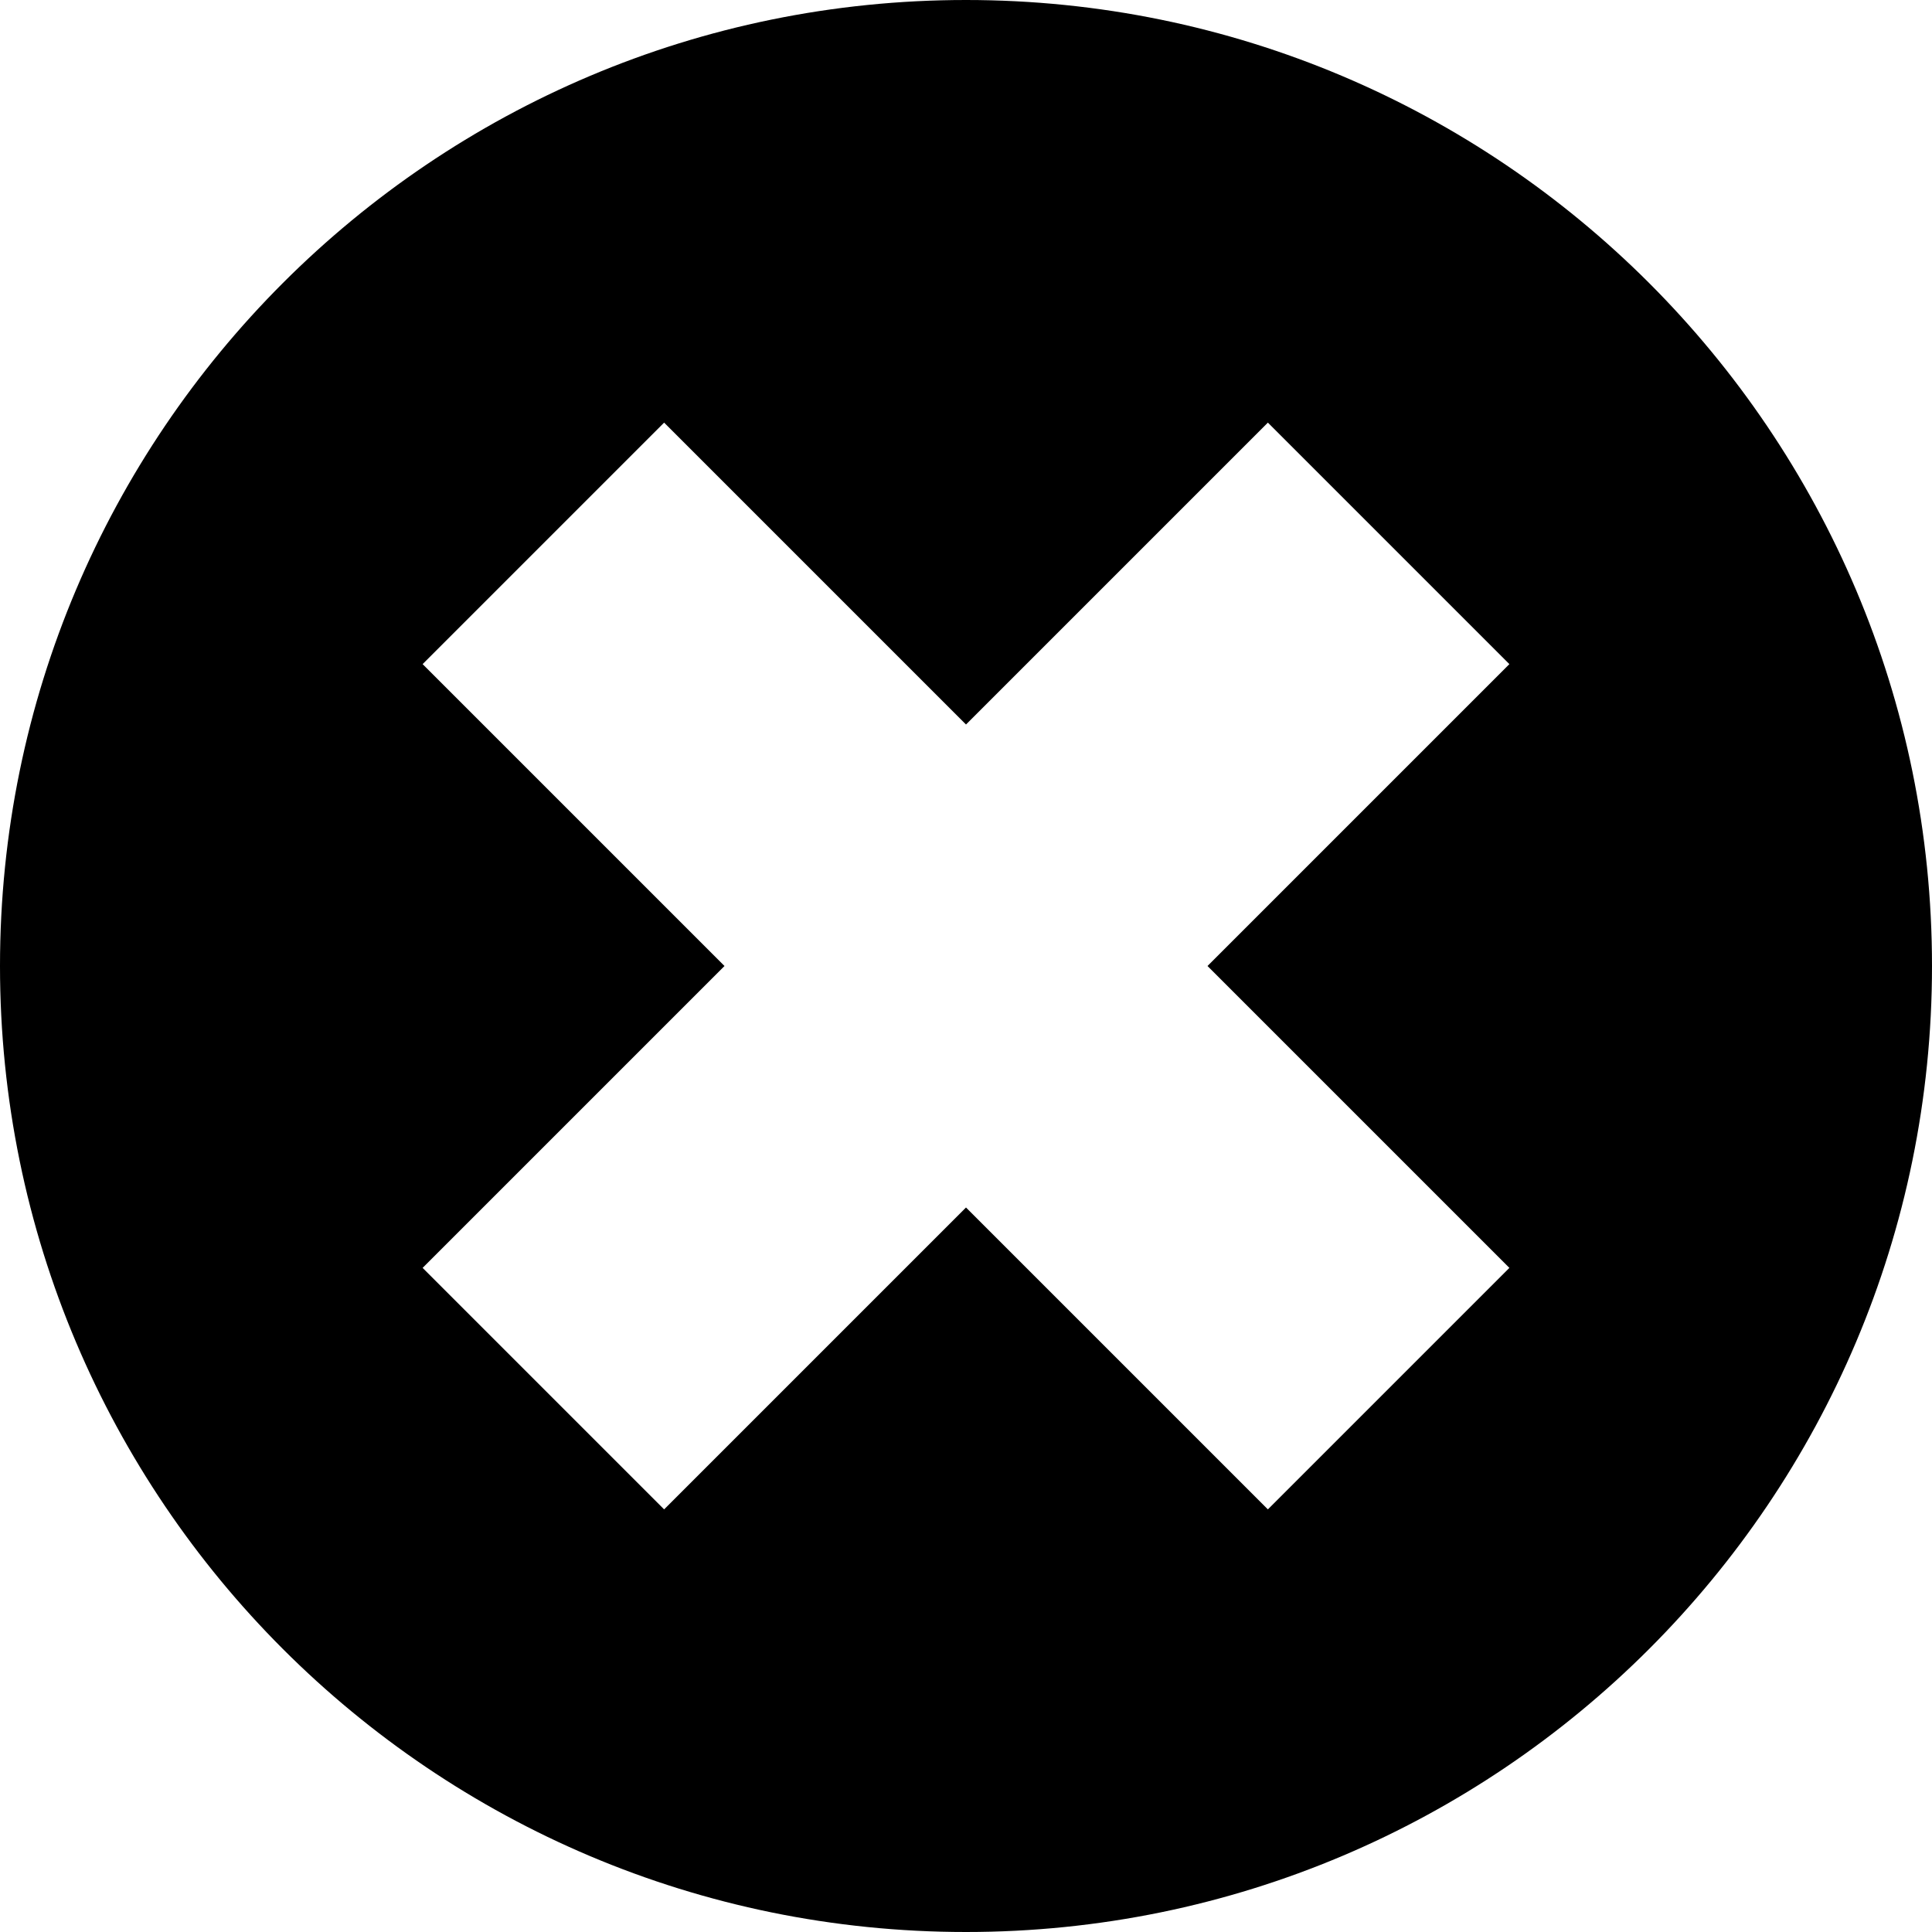
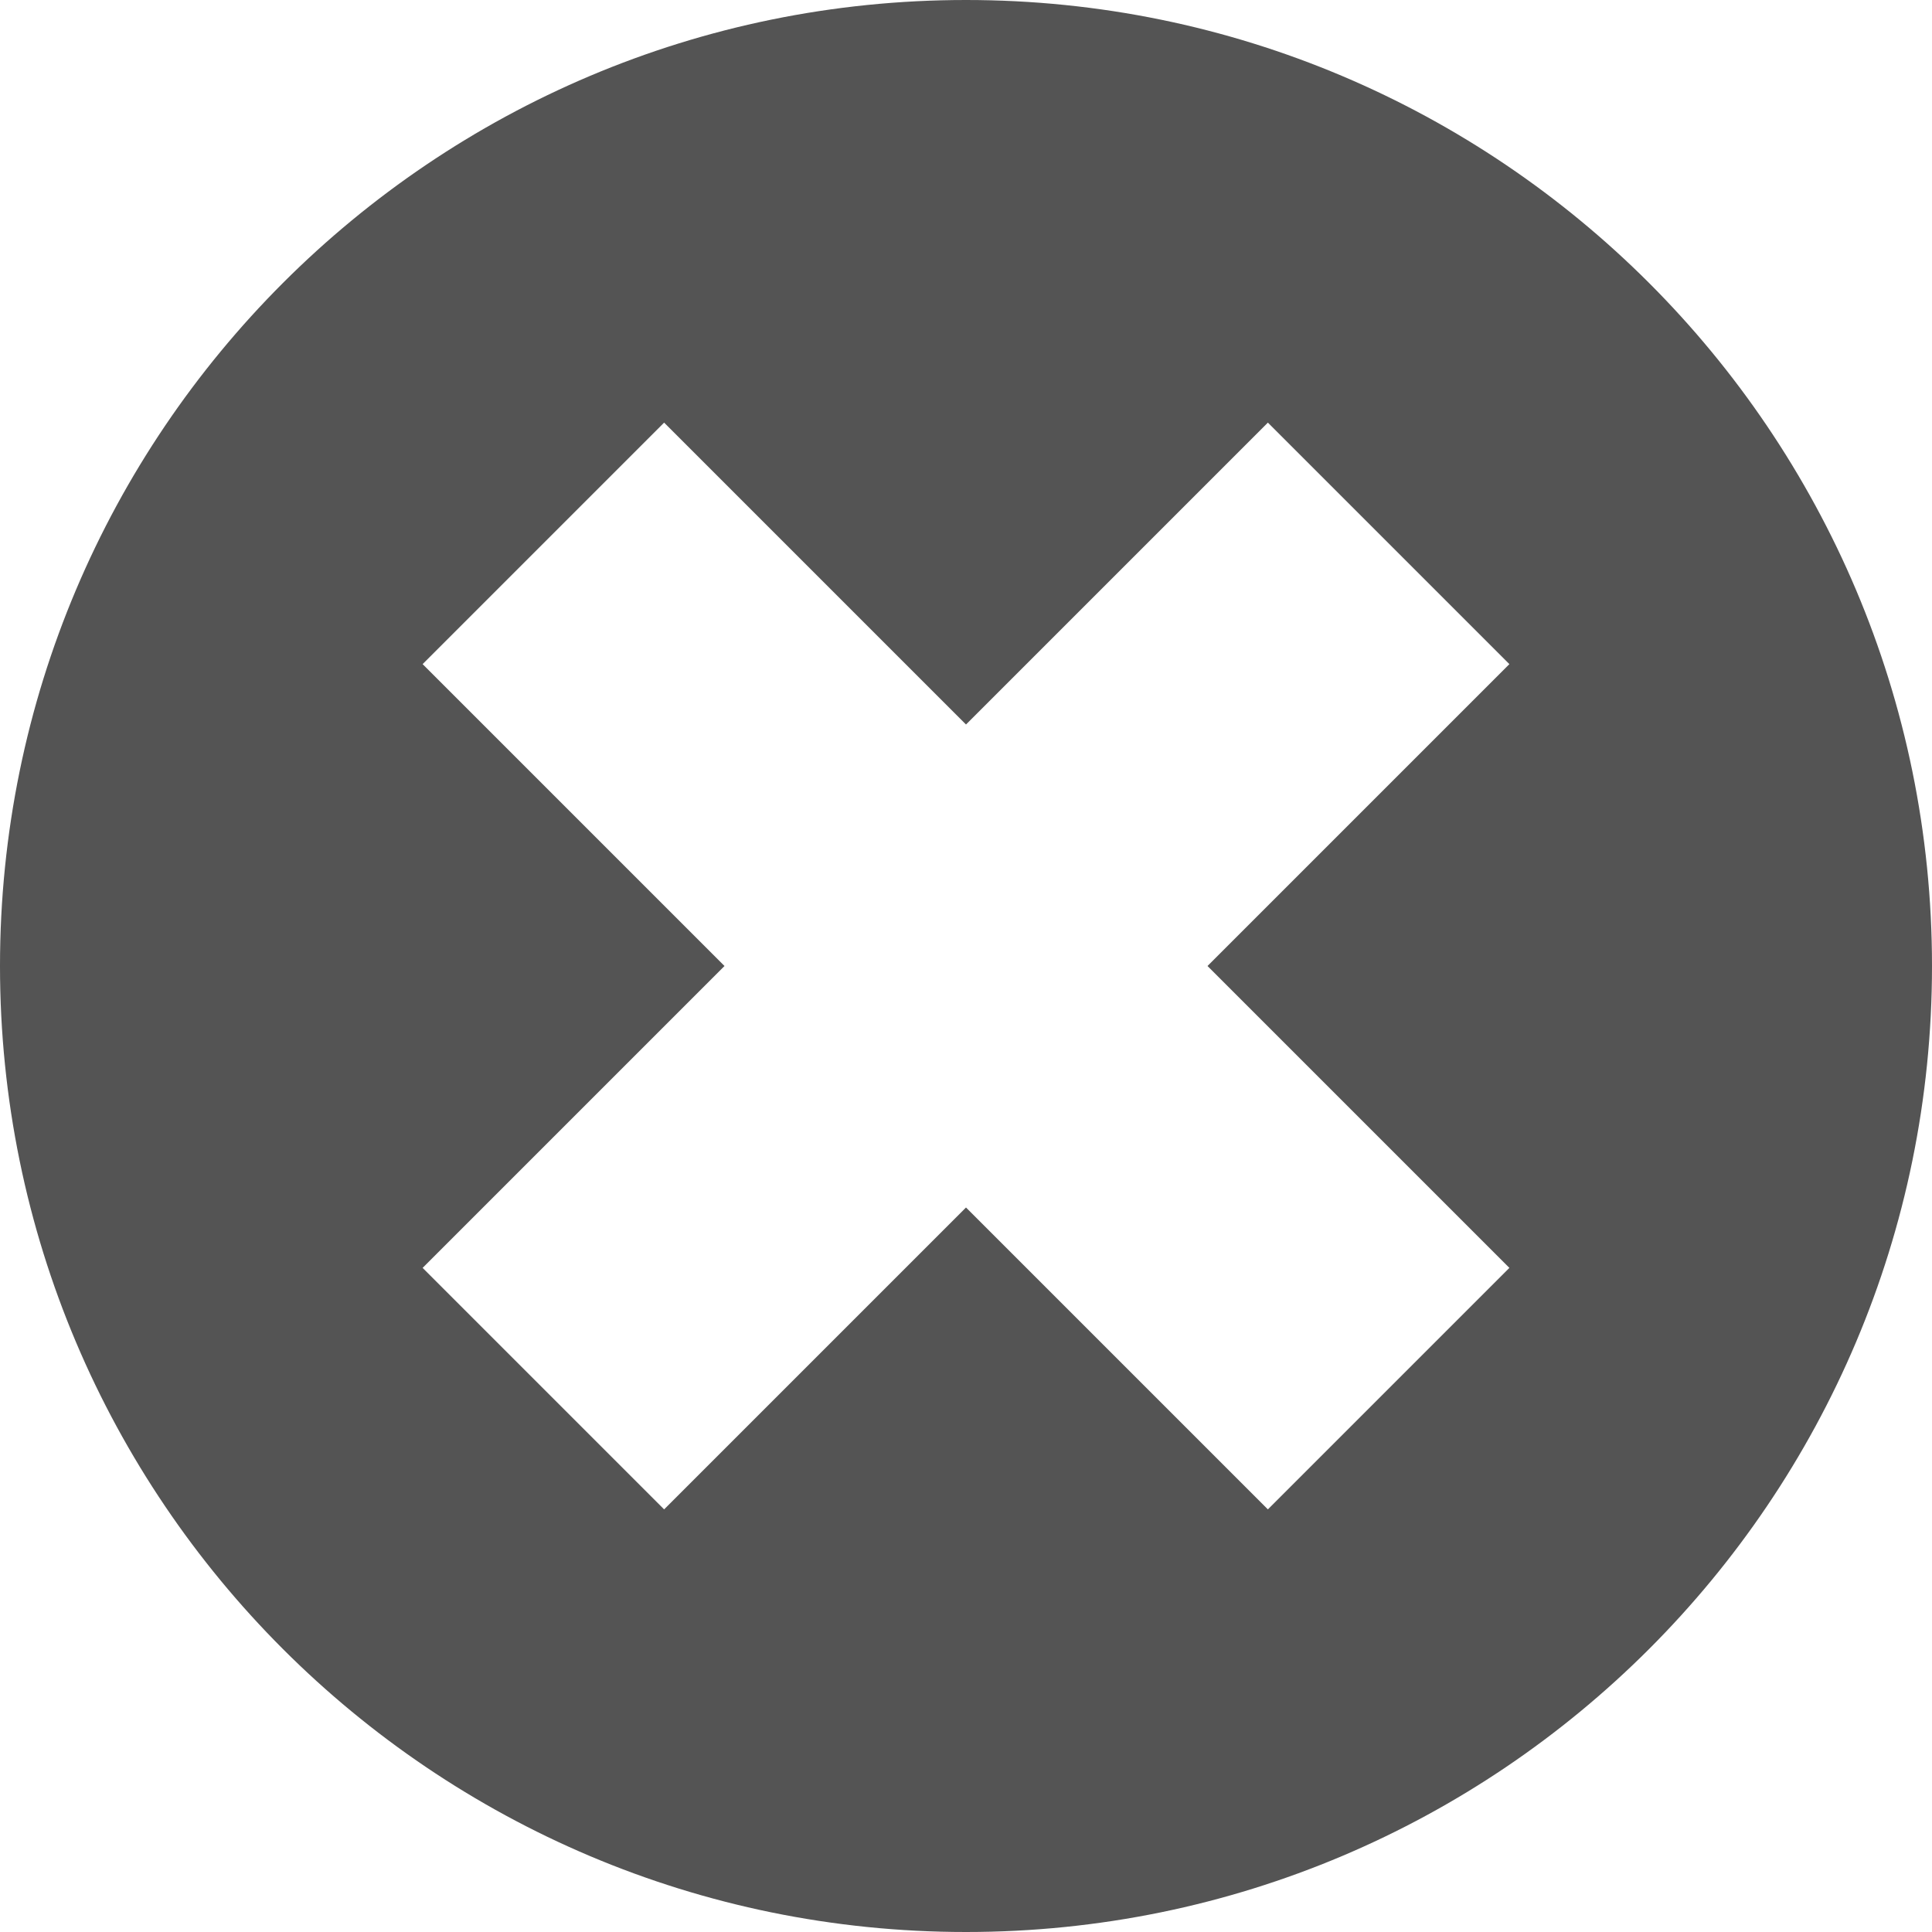
<svg xmlns="http://www.w3.org/2000/svg" version="1.1" id="Foreground" x="0px" y="0px" width="16px" height="16px" viewBox="0 0 16 16" enable-background="new 0 0 16 16" xml:space="preserve">
  <defs id="defs2397">
    <linearGradient id="linearGradient3173">
      <stop style="stop-color:#c4c4c4;stop-opacity:1;" offset="0" id="stop3175" />
      <stop style="stop-color:#ffffff;stop-opacity:1;" offset="1" id="stop3177" />
    </linearGradient>
  </defs>
-   <path fill-rule="evenodd" clip-rule="evenodd" d="M10.5,3.5l2,2L10,8l2.5,2.5l-2,2L8,10l-2.5,2.5l-2-2L6,8L3.5,5.5l2-2L8,6L10.5,3.5  z M0,8c0-4.418,3.582-8,8-8s8,3.582,8,8s-3.582,8-8,8S0,12.418,0,8z" id="path2394" style="fill-opacity:1;fill:#000000" />
+   <path fill-rule="evenodd" clip-rule="evenodd" d="M10.5,3.5l2,2L10,8l2.5,2.5l-2,2L8,10l-2.5,2.5l-2-2L6,8L3.5,5.5l2-2L8,6L10.5,3.5  z M0,8c0-4.418,3.582-8,8-8s8,3.582,8,8s-3.582,8-8,8S0,12.418,0,8z" id="path2394" style="fill-opacity:1;fill:#545454" />
</svg>
